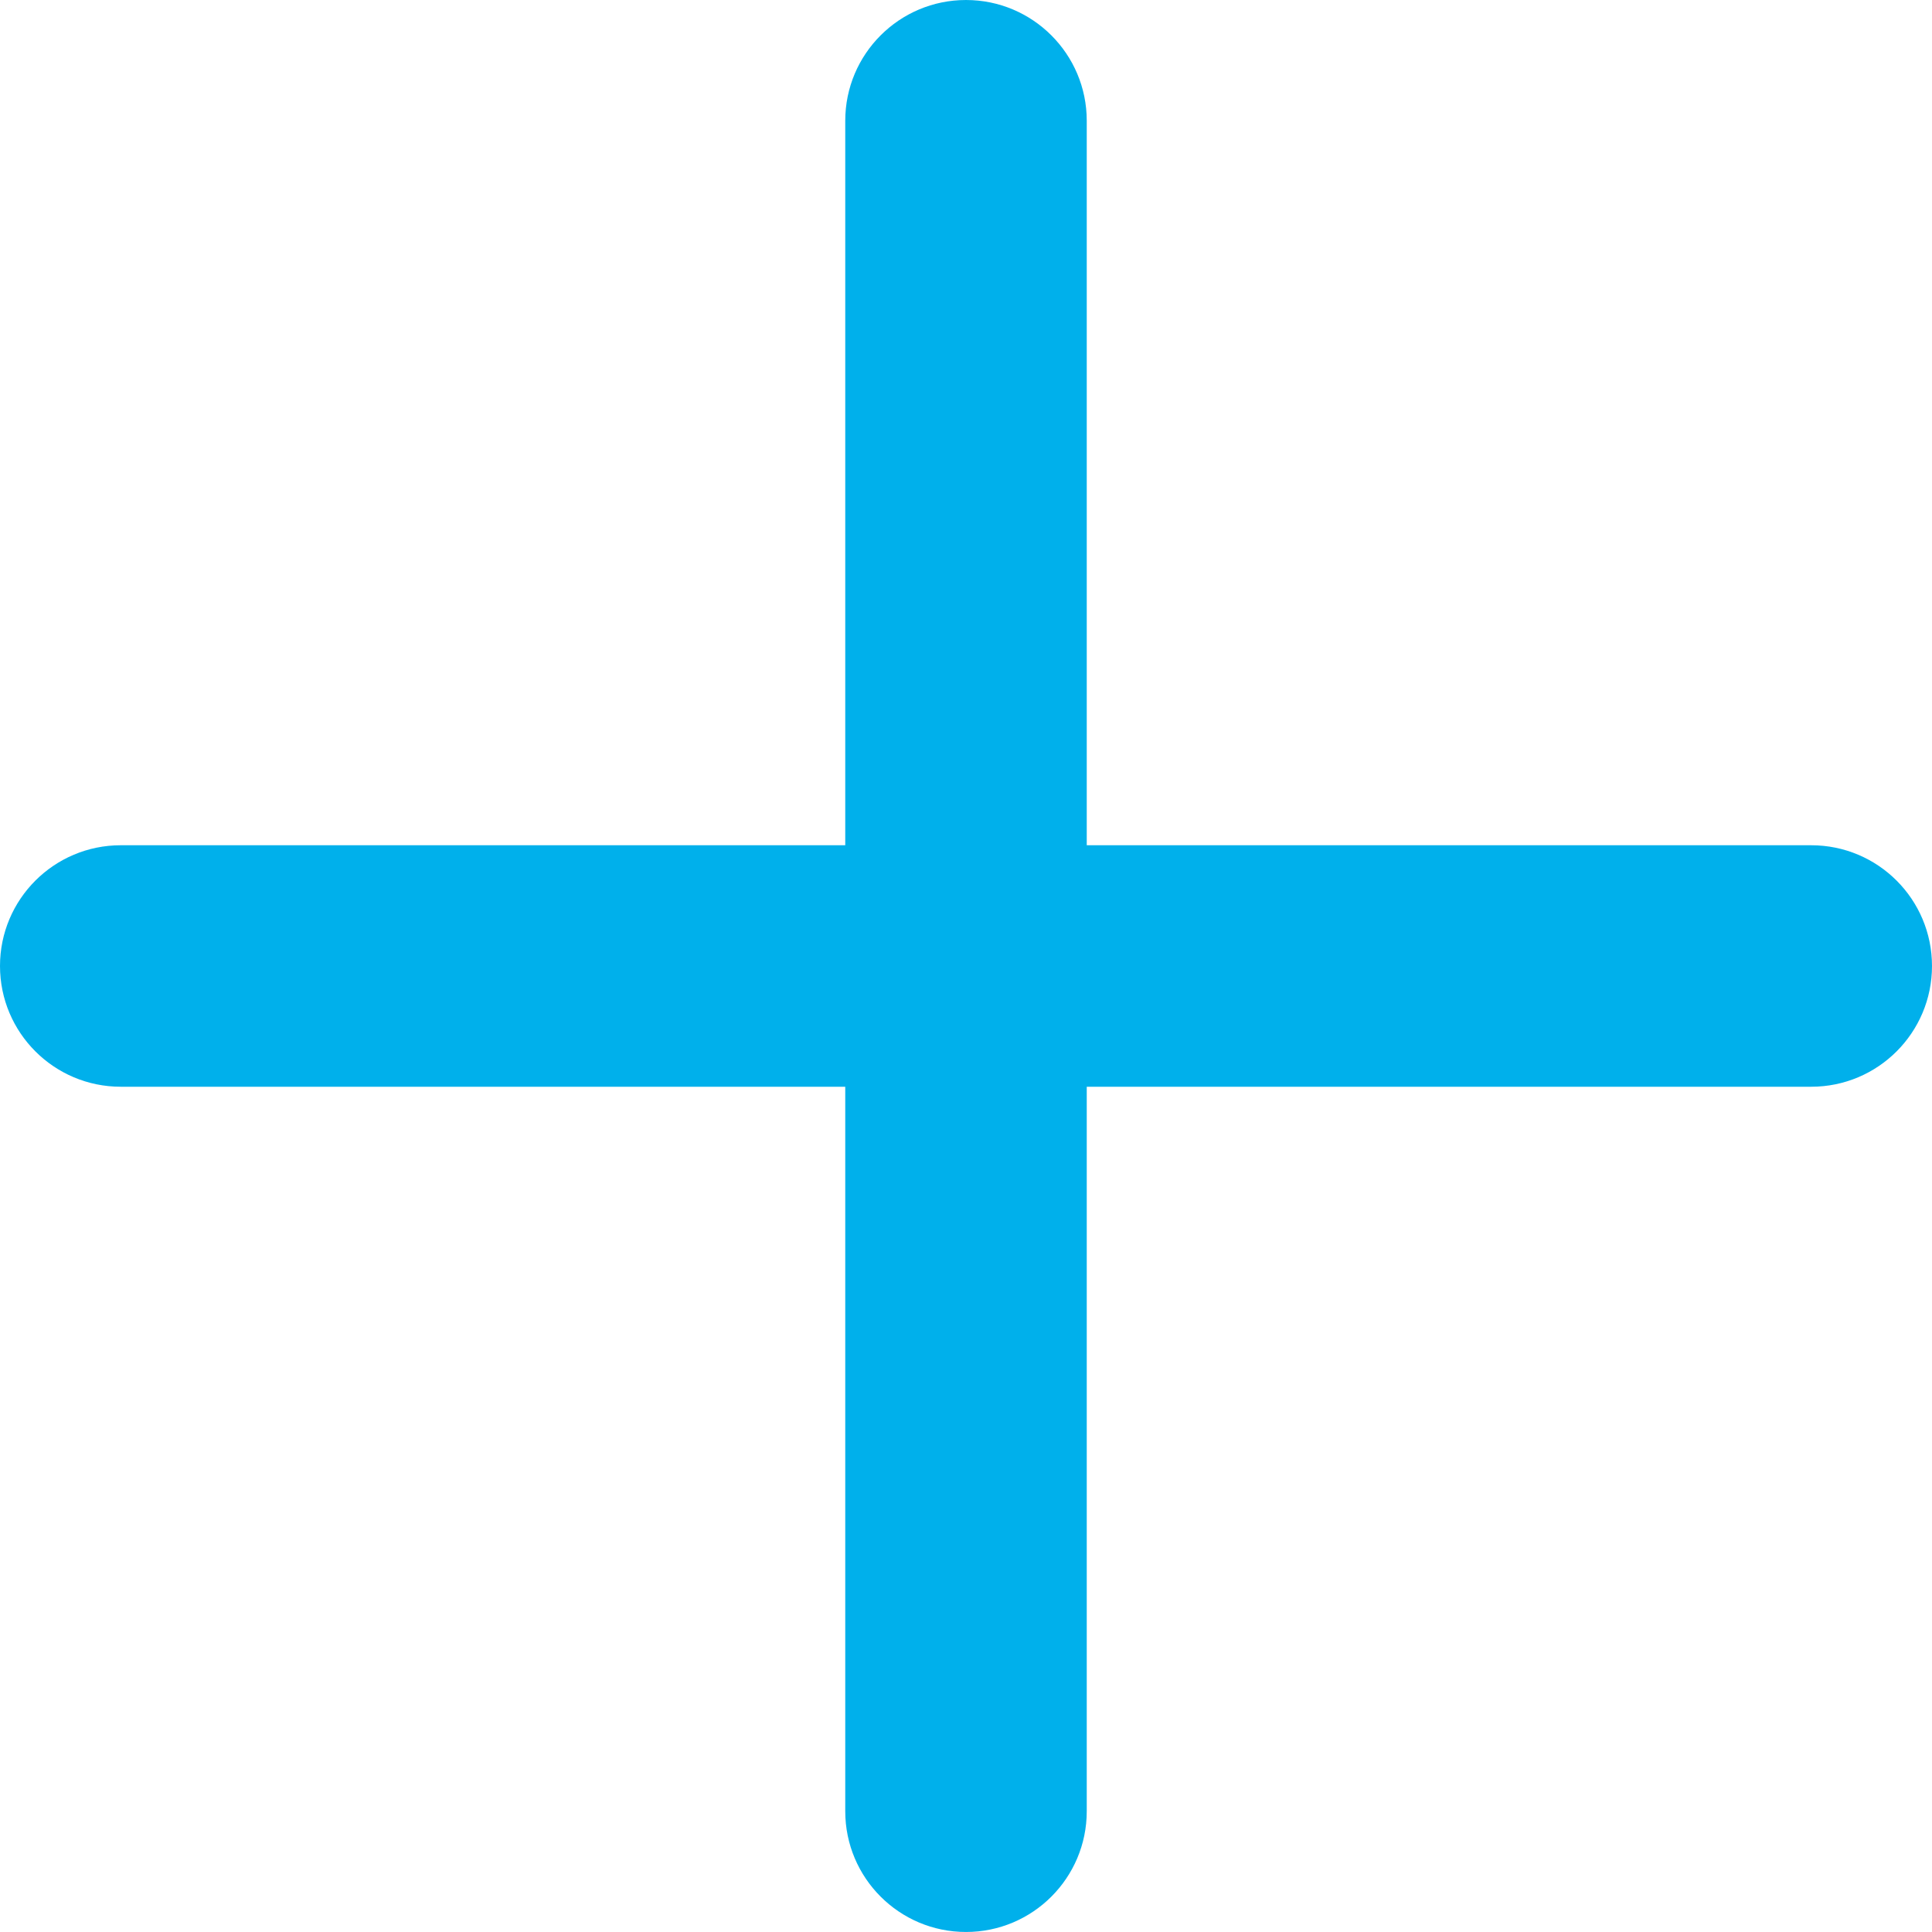
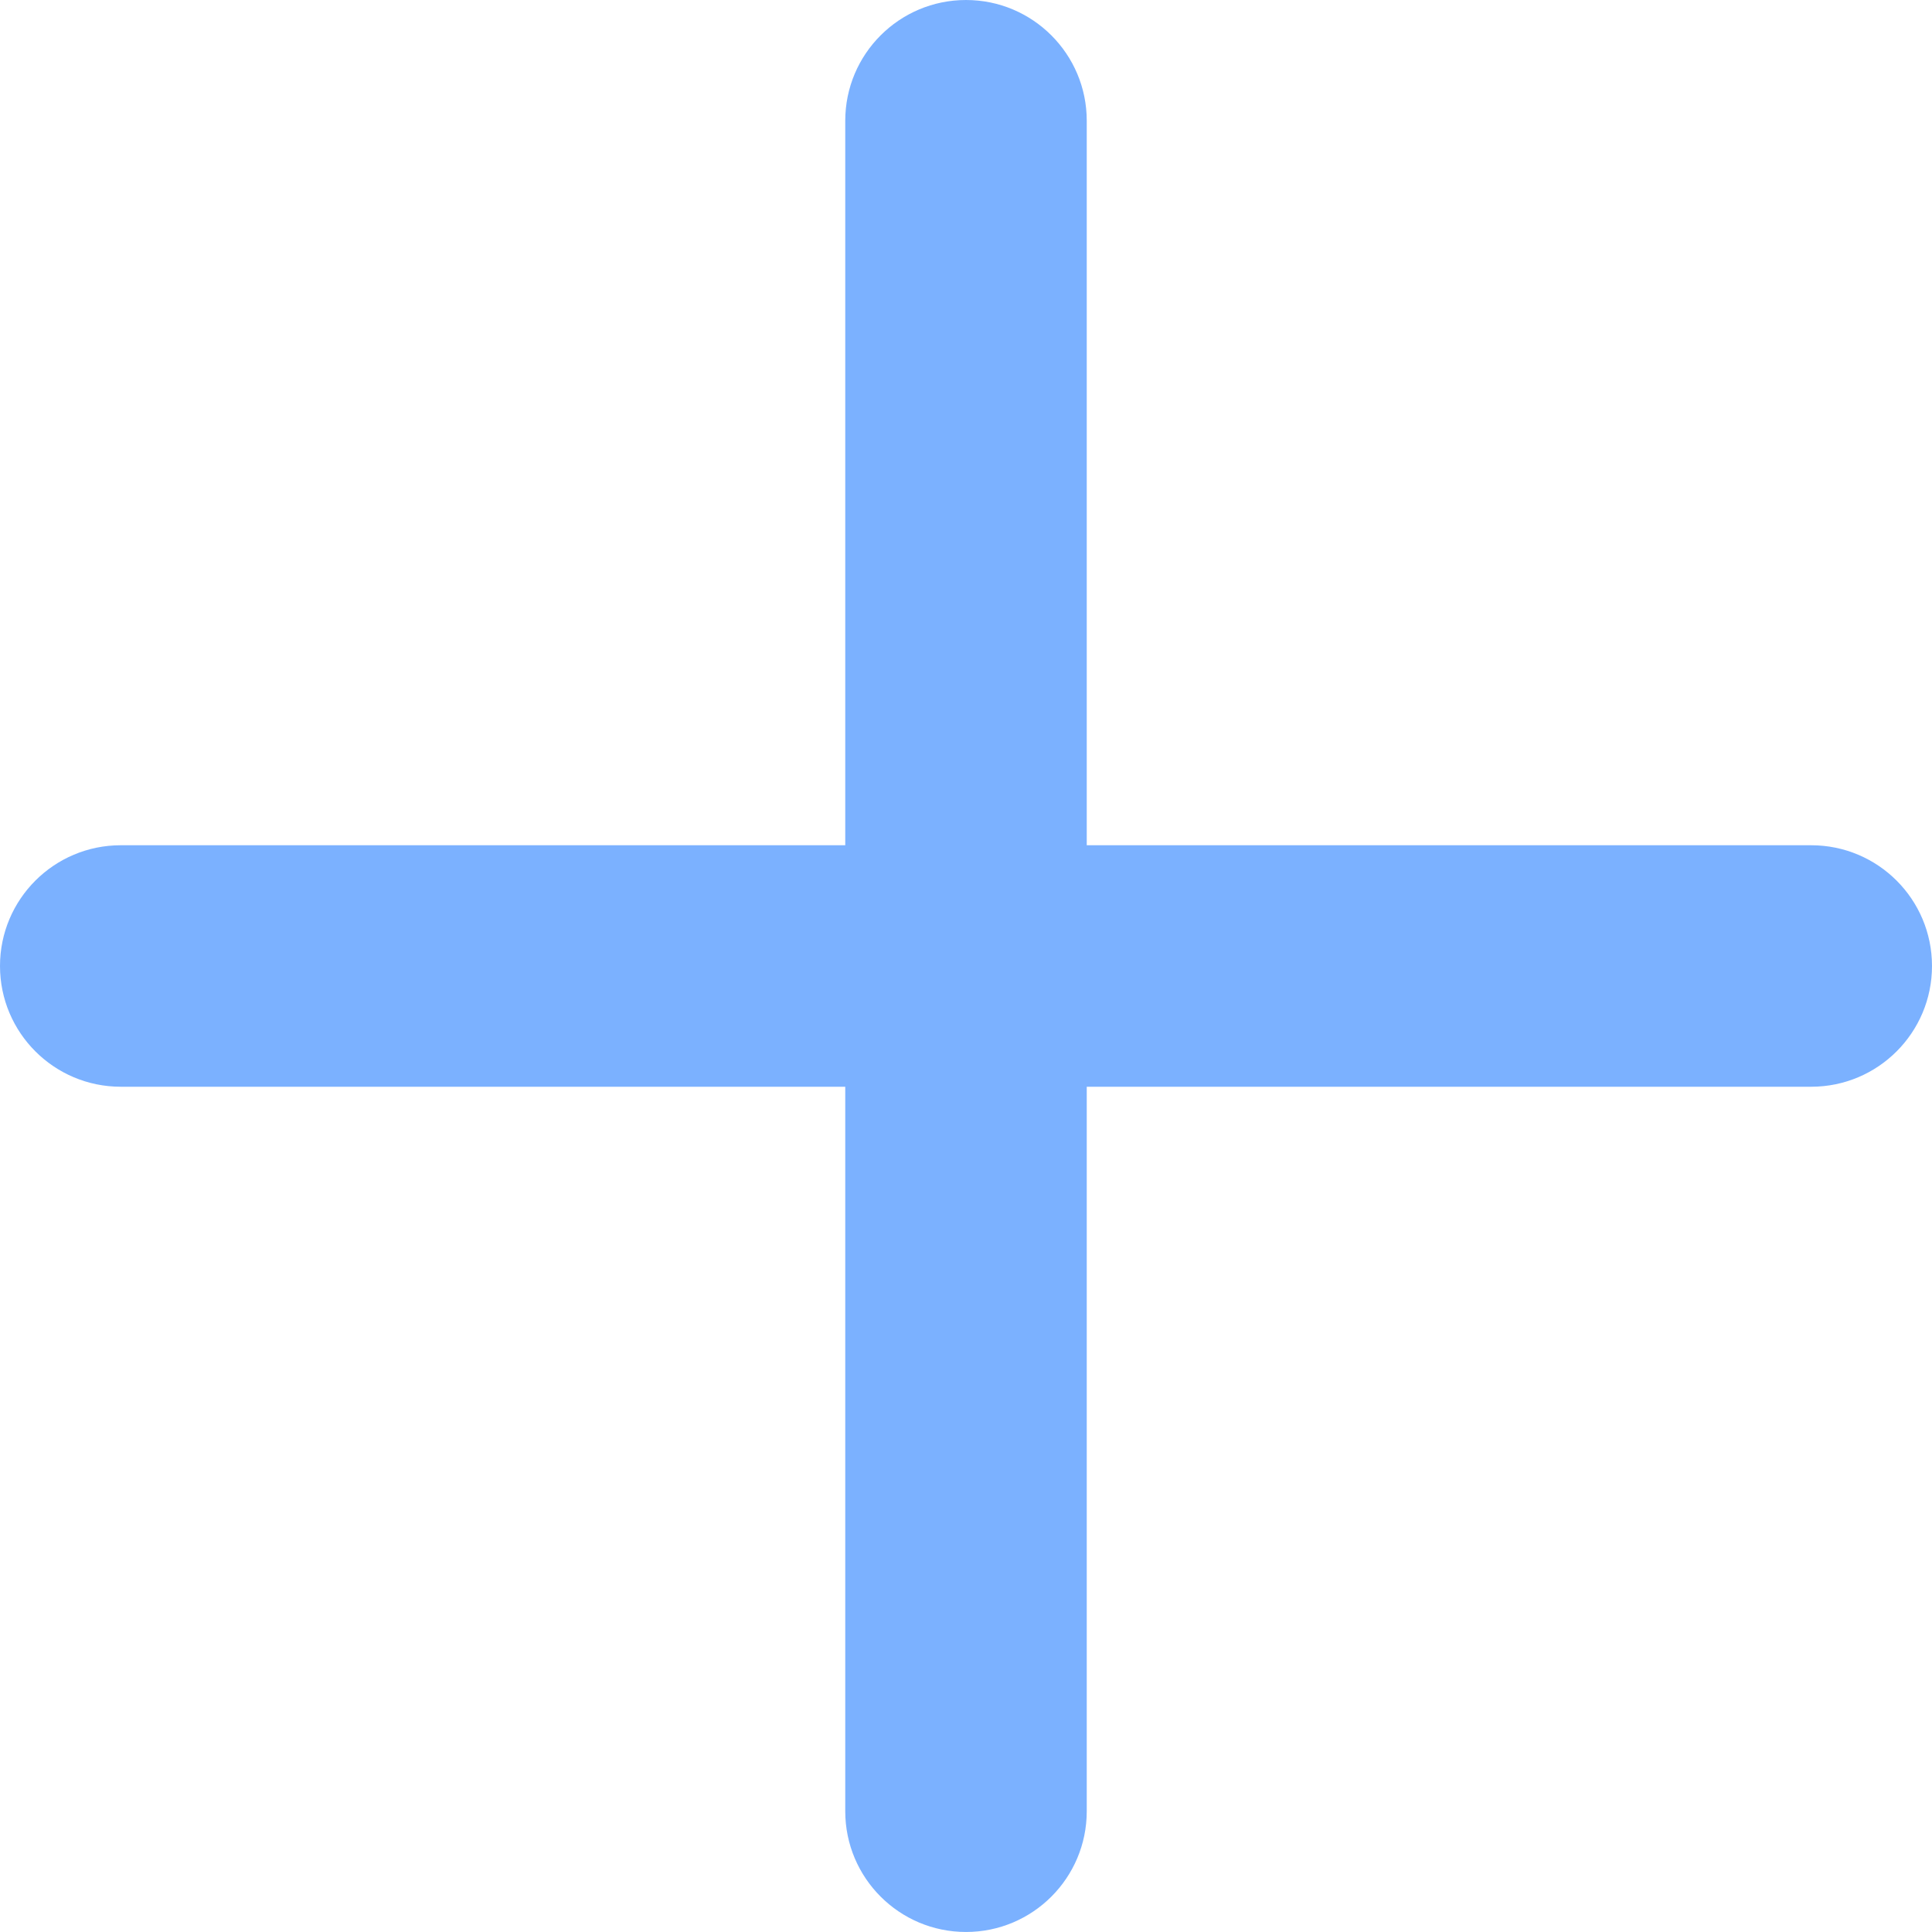
<svg xmlns="http://www.w3.org/2000/svg" version="1.1" id="Capa_1" x="0px" y="0px" viewBox="0 0 286.376 286.376" style="enable-background:new 0 0 286.376 286.376;" xml:space="preserve">
  <g id="Add">
-     <path style="fill-rule:evenodd;clip-rule:evenodd;" d="M268.477,125.29H161.086V17.899c0-9.885-8.013-17.898-17.898-17.898   s-17.898,8.013-17.898,17.898v107.39H17.9c-9.885,0-17.9,8.013-17.9,17.898c0,9.885,8.015,17.898,17.9,17.898h107.39v107.39   c0,9.885,8.013,17.898,17.898,17.898s17.898-8.013,17.898-17.898v-107.39h107.391c9.885,0,17.898-8.014,17.898-17.898   C286.376,133.303,278.362,125.29,268.477,125.29z" fill="#00b0eb" />
+     <path style="fill-rule:evenodd;clip-rule:evenodd;" d="M268.477,125.29H161.086V17.899c0-9.885-8.013-17.898-17.898-17.898   s-17.898,8.013-17.898,17.898v107.39H17.9c-9.885,0-17.9,8.013-17.9,17.898c0,9.885,8.015,17.898,17.9,17.898h107.39v107.39   c0,9.885,8.013,17.898,17.898,17.898s17.898-8.013,17.898-17.898v-107.39h107.391c9.885,0,17.898-8.014,17.898-17.898   C286.376,133.303,278.362,125.29,268.477,125.29z" fill="#7bb1ff" />
  </g>
  <g>
</g>
  <g>
</g>
  <g>
</g>
  <g>
</g>
  <g>
</g>
  <g>
</g>
  <g>
</g>
  <g>
</g>
  <g>
</g>
  <g>
</g>
  <g>
</g>
  <g>
</g>
  <g>
</g>
  <g>
</g>
  <g>
</g>
</svg>
